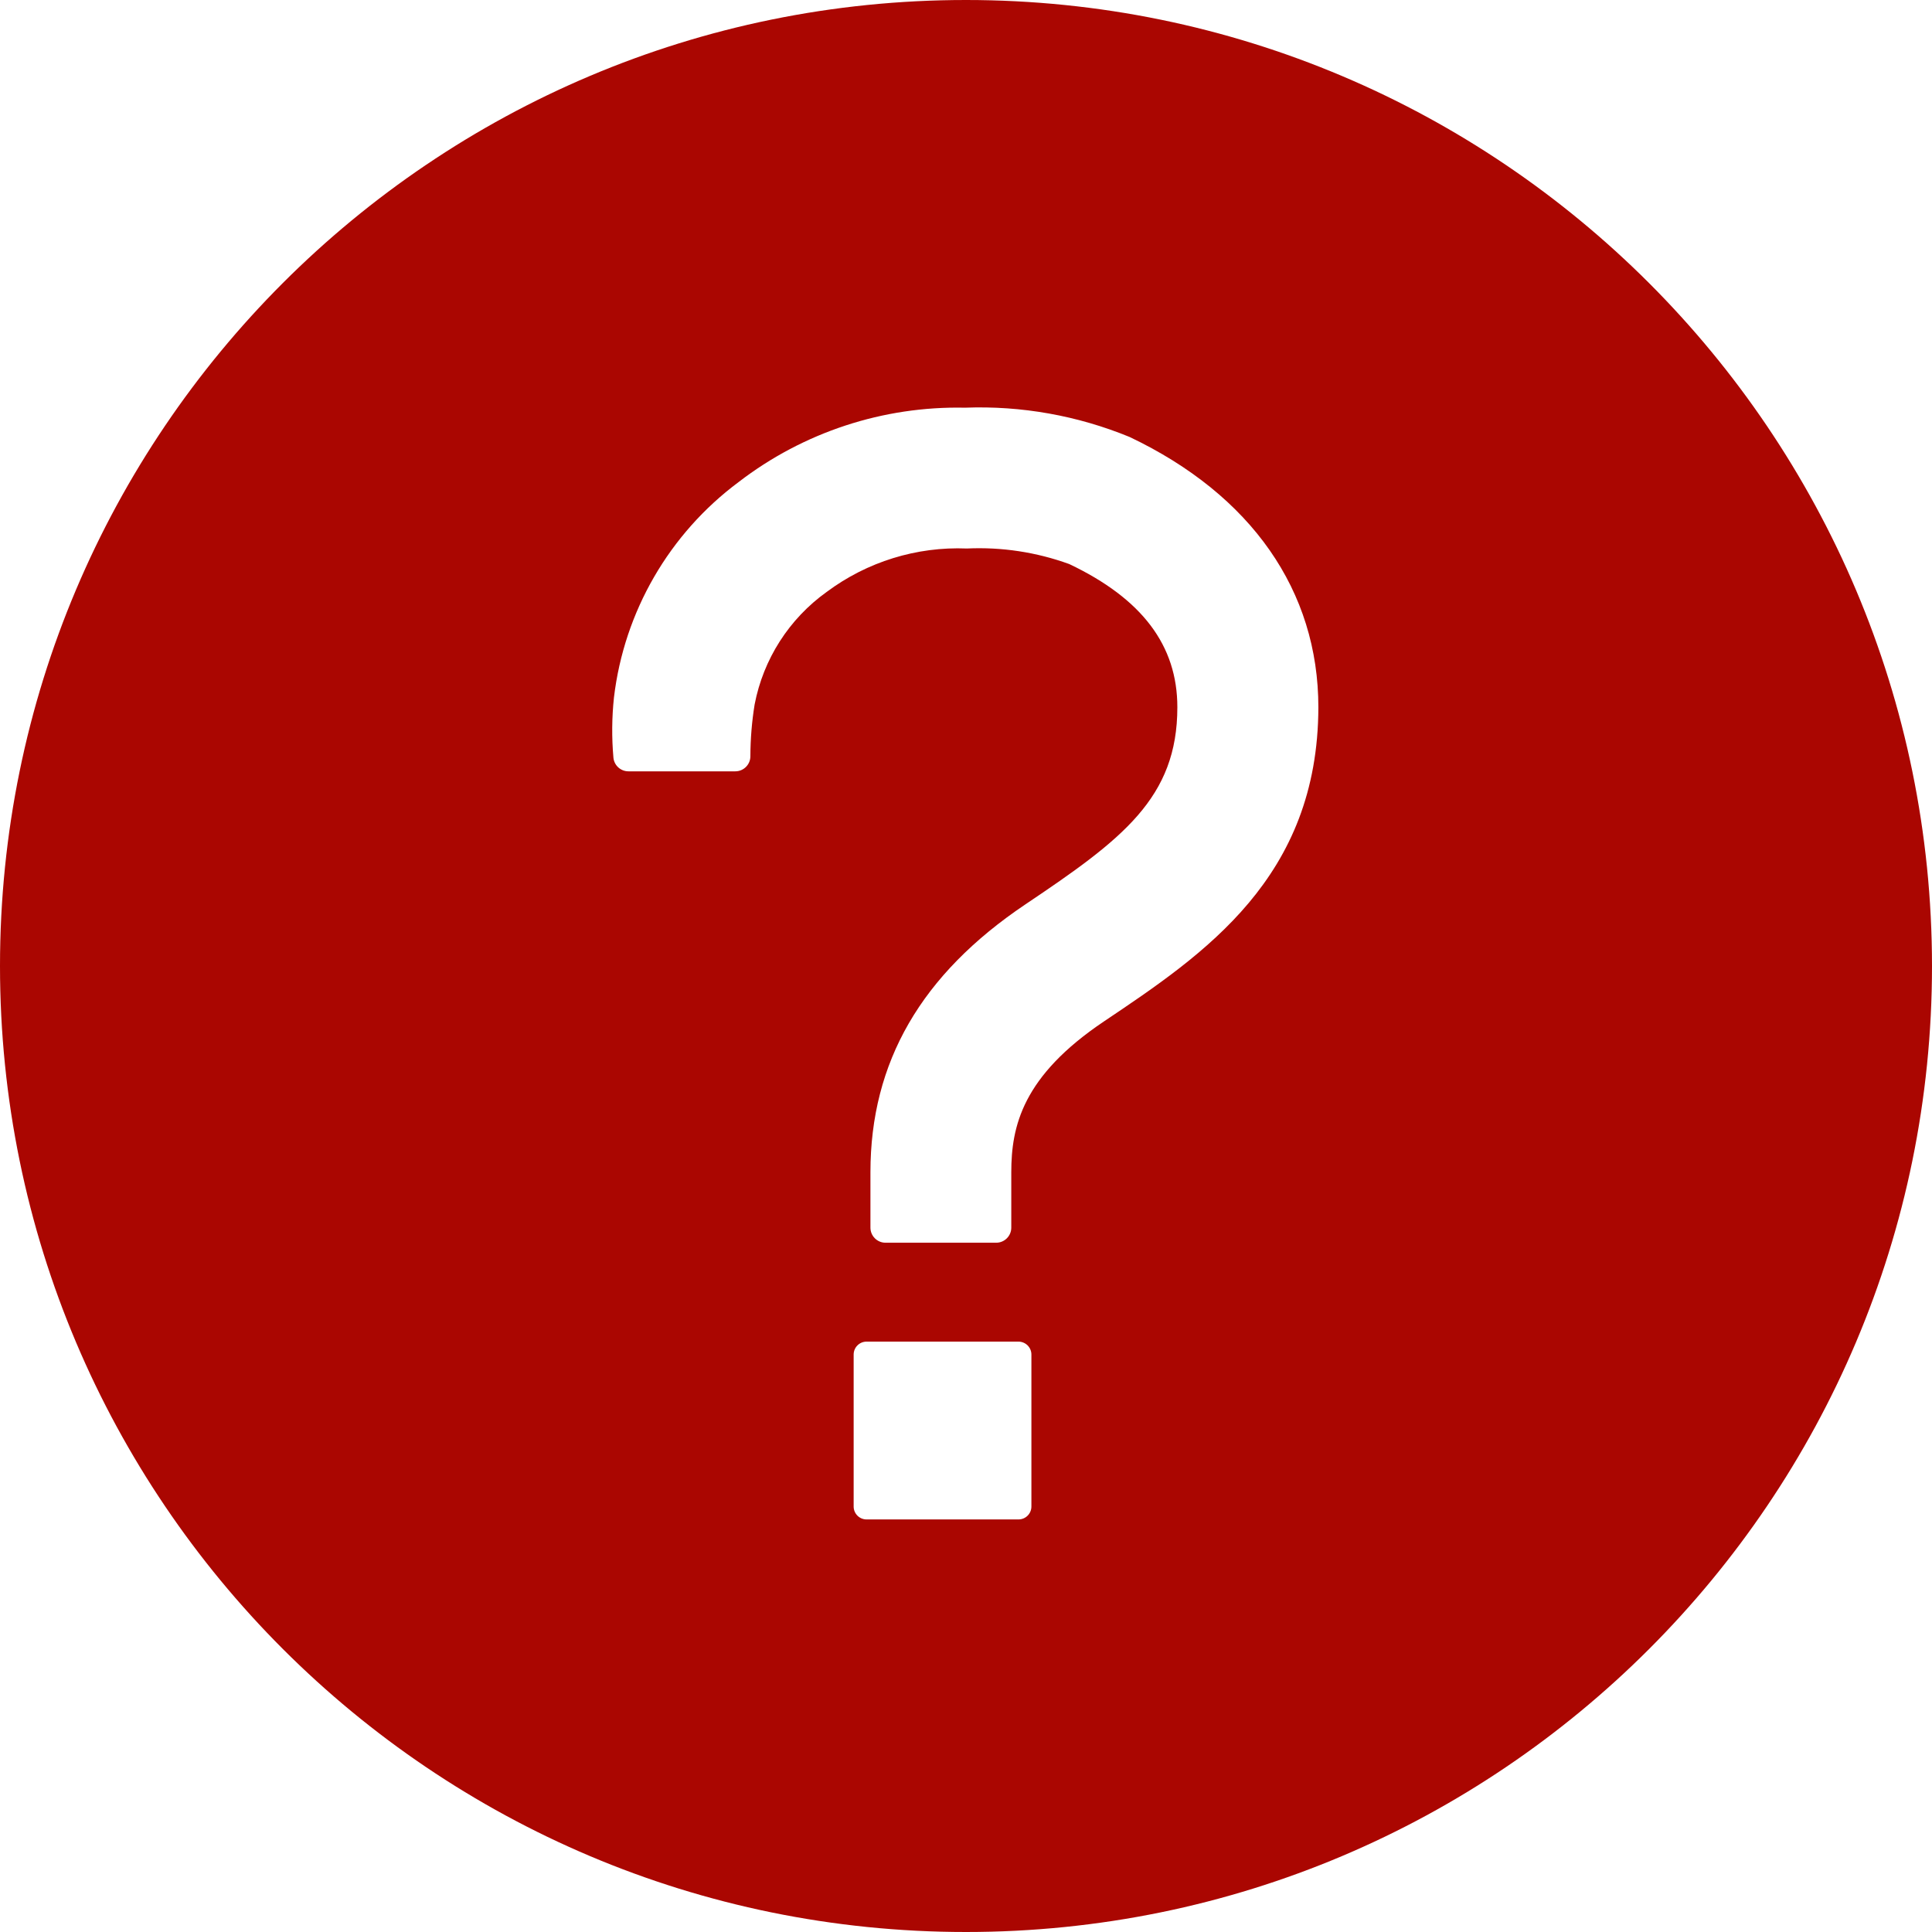
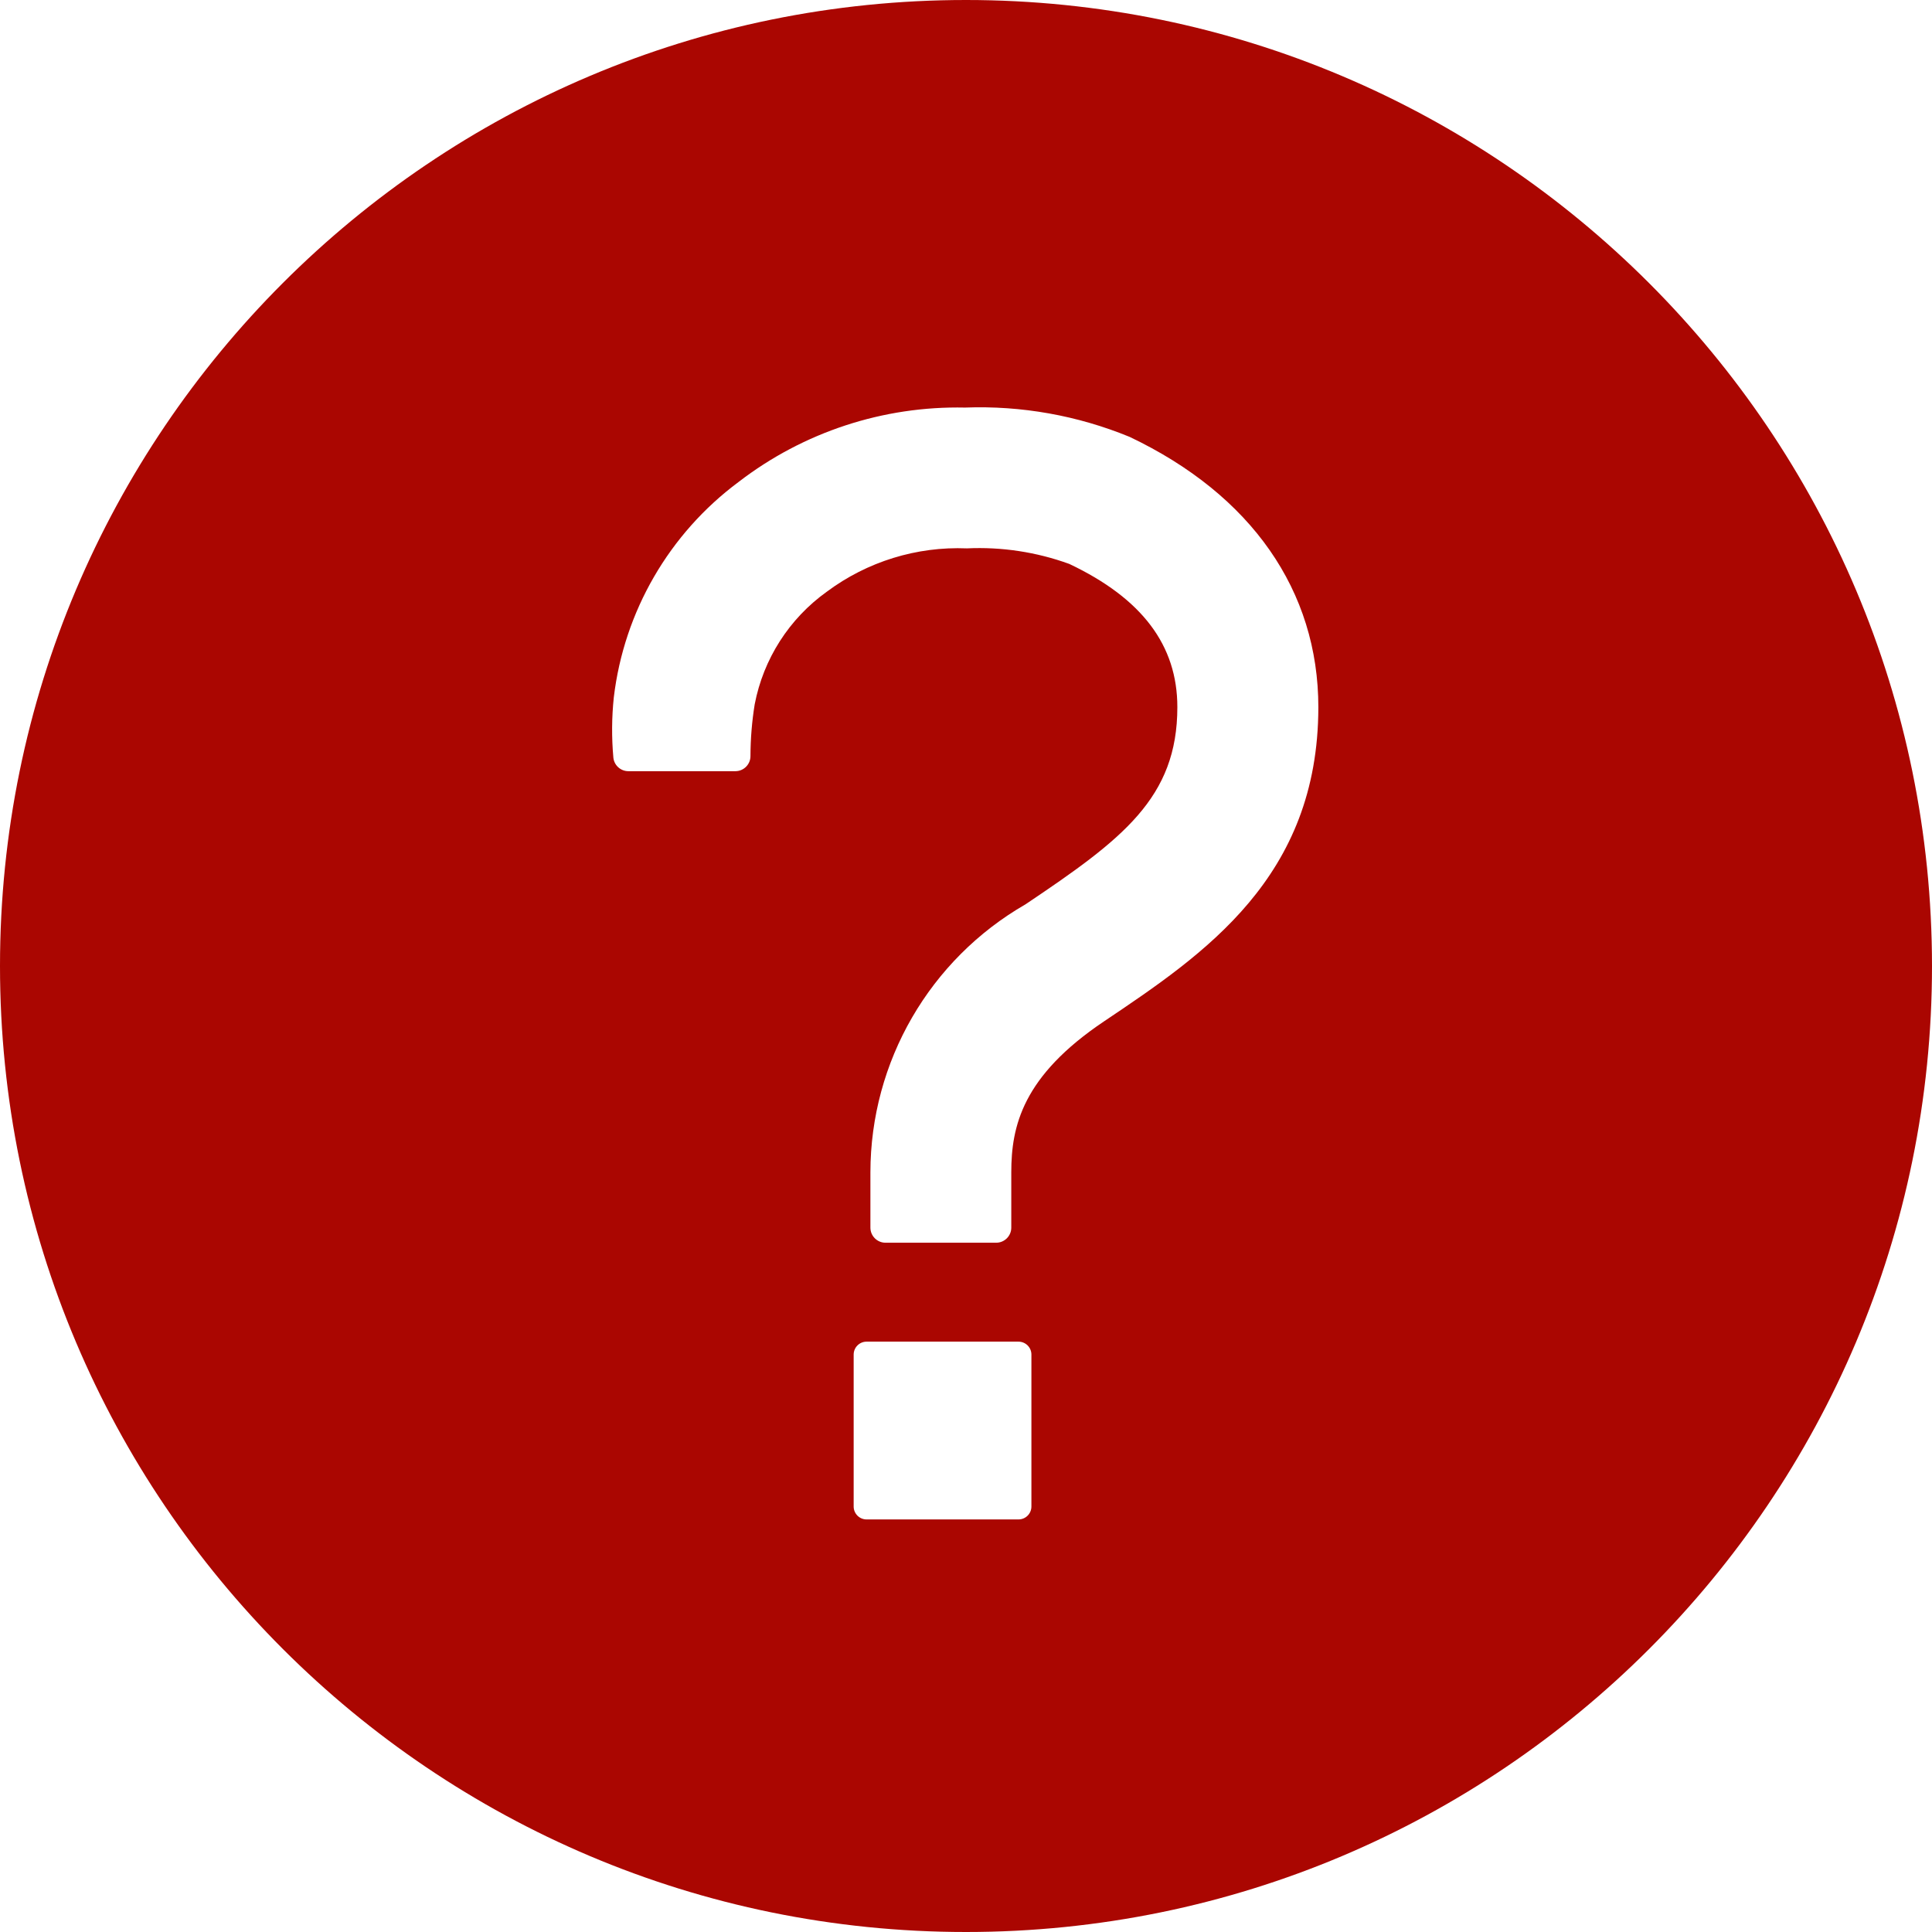
- <svg xmlns="http://www.w3.org/2000/svg" width="57.9" height="57.9" viewBox="0 0 57.9 57.9">
+ <svg xmlns="http://www.w3.org/2000/svg" width="48" height="48" viewBox="0 0 48 48">
  <defs>
    <style>.a{fill:none;}.b{fill:#aa0601;}</style>
  </defs>
  <g transform="translate(-64 -64)">
-     <path class="a" d="M193.754,145.465a6.033,6.033,0,0,0-2.556-.455,5.554,5.554,0,0,0-3.516,1.155,4.878,4.878,0,0,0-1.935,3.344,4.82,4.82,0,0,0-.007.938.234.234,0,0,0,.234.21h1.659a.234.234,0,0,0,.234-.234,5.133,5.133,0,0,1,.063-.8,2.812,2.812,0,0,1,1.122-1.745,3.408,3.408,0,0,1,2.174-.671,4.108,4.108,0,0,1,1.589.241,2.431,2.431,0,0,1,1.677,2.22c0,1.406-.852,2.049-2.358,3.061a4.807,4.807,0,0,0-2.408,4.16v.859a.234.234,0,0,0,.234.234h1.719a.234.234,0,0,0,.234-.234v-.859a2.594,2.594,0,0,1,1.441-2.344c1.559-1.048,3.325-2.234,3.325-4.877A4.6,4.6,0,0,0,193.754,145.465Z" transform="translate(-98.277 -64.313)" />
-     <path class="b" d="M92.95,64A28.95,28.95,0,1,0,121.9,92.95,28.957,28.957,0,0,0,92.95,64Zm1.574,45.536H89.969a.387.387,0,0,1-.386-.387v-4.554a.387.387,0,0,1,.386-.388h4.555a.388.388,0,0,1,.386.388v4.554A.387.387,0,0,1,94.524,109.536Zm2.563-14.927c-2.444,1.641-2.78,3.144-2.78,4.523v1.659a.452.452,0,0,1-.452.452H90.538a.452.452,0,0,1-.452-.452V99.132c0-3.3,1.52-5.93,4.647-8.031,2.907-1.951,4.551-3.188,4.551-5.906,0-1.849-1.055-3.252-3.24-4.291a7.918,7.918,0,0,0-3.067-.466,6.58,6.58,0,0,0-4.2,1.3,5.4,5.4,0,0,0-2.162,3.376,9.908,9.908,0,0,0-.127,1.55.452.452,0,0,1-.452.452h-3.2a.452.452,0,0,1-.452-.406A9.3,9.3,0,0,1,82.4,84.9a9.436,9.436,0,0,1,3.735-6.453,10.751,10.751,0,0,1,6.785-2.229,11.818,11.818,0,0,1,4.934.878c3.65,1.736,5.656,4.614,5.656,8.1C103.5,90.3,100.1,92.587,97.087,94.609Z" />
+     <path class="a" d="M193.754,145.465a6.033,6.033,0,0,0-2.556-.455,5.554,5.554,0,0,0-3.516,1.155,4.878,4.878,0,0,0-1.935,3.344,4.82,4.82,0,0,0-.007.938.234.234,0,0,0,.234.21h1.659a.234.234,0,0,0,.234-.234,5.133,5.133,0,0,1,.063-.8,2.812,2.812,0,0,1,1.122-1.745,3.408,3.408,0,0,1,2.174-.671,4.108,4.108,0,0,1,1.589.241,2.431,2.431,0,0,1,1.677,2.22c0,1.406-.852,2.049-2.358,3.061a4.807,4.807,0,0,0-2.408,4.16v.859a.234.234,0,0,0,.234.234h1.719a.234.234,0,0,0,.234-.234v-.859a2.594,2.594,0,0,1,1.441-2.344c1.559-1.048,3.325-2.234,3.325-4.877A4.6,4.6,0,0,0,193.754,145.465Z" transform="translate(-103.222 -67.992)" />
+     <path class="b" d="M88,64a24,24,0,1,0,24,24A24.006,24.006,0,0,0,88,64Zm1.305,37.75H85.529a.321.321,0,0,1-.32-.321V97.654a.321.321,0,0,1,.32-.321h3.776a.321.321,0,0,1,.32.321v3.775A.321.321,0,0,1,89.305,101.75ZM91.43,89.375c-2.026,1.36-2.305,2.606-2.305,3.75V94.5a.375.375,0,0,1-.375.375H86a.375.375,0,0,1-.375-.375V93.125a7.692,7.692,0,0,1,3.853-6.657c2.41-1.618,3.773-2.643,3.773-4.9,0-1.533-.875-2.7-2.686-3.558a6.564,6.564,0,0,0-2.542-.386A5.455,5.455,0,0,0,84.543,78.7a4.478,4.478,0,0,0-1.793,2.8,8.214,8.214,0,0,0-.105,1.285.375.375,0,0,1-.375.375H79.614a.375.375,0,0,1-.375-.336,7.711,7.711,0,0,1,.011-1.5,7.822,7.822,0,0,1,3.1-5.35,8.912,8.912,0,0,1,5.625-1.848,9.8,9.8,0,0,1,4.09.728c3.026,1.439,4.689,3.825,4.689,6.718C96.75,85.8,93.924,87.7,91.43,89.375Z" />
  </g>
</svg>
